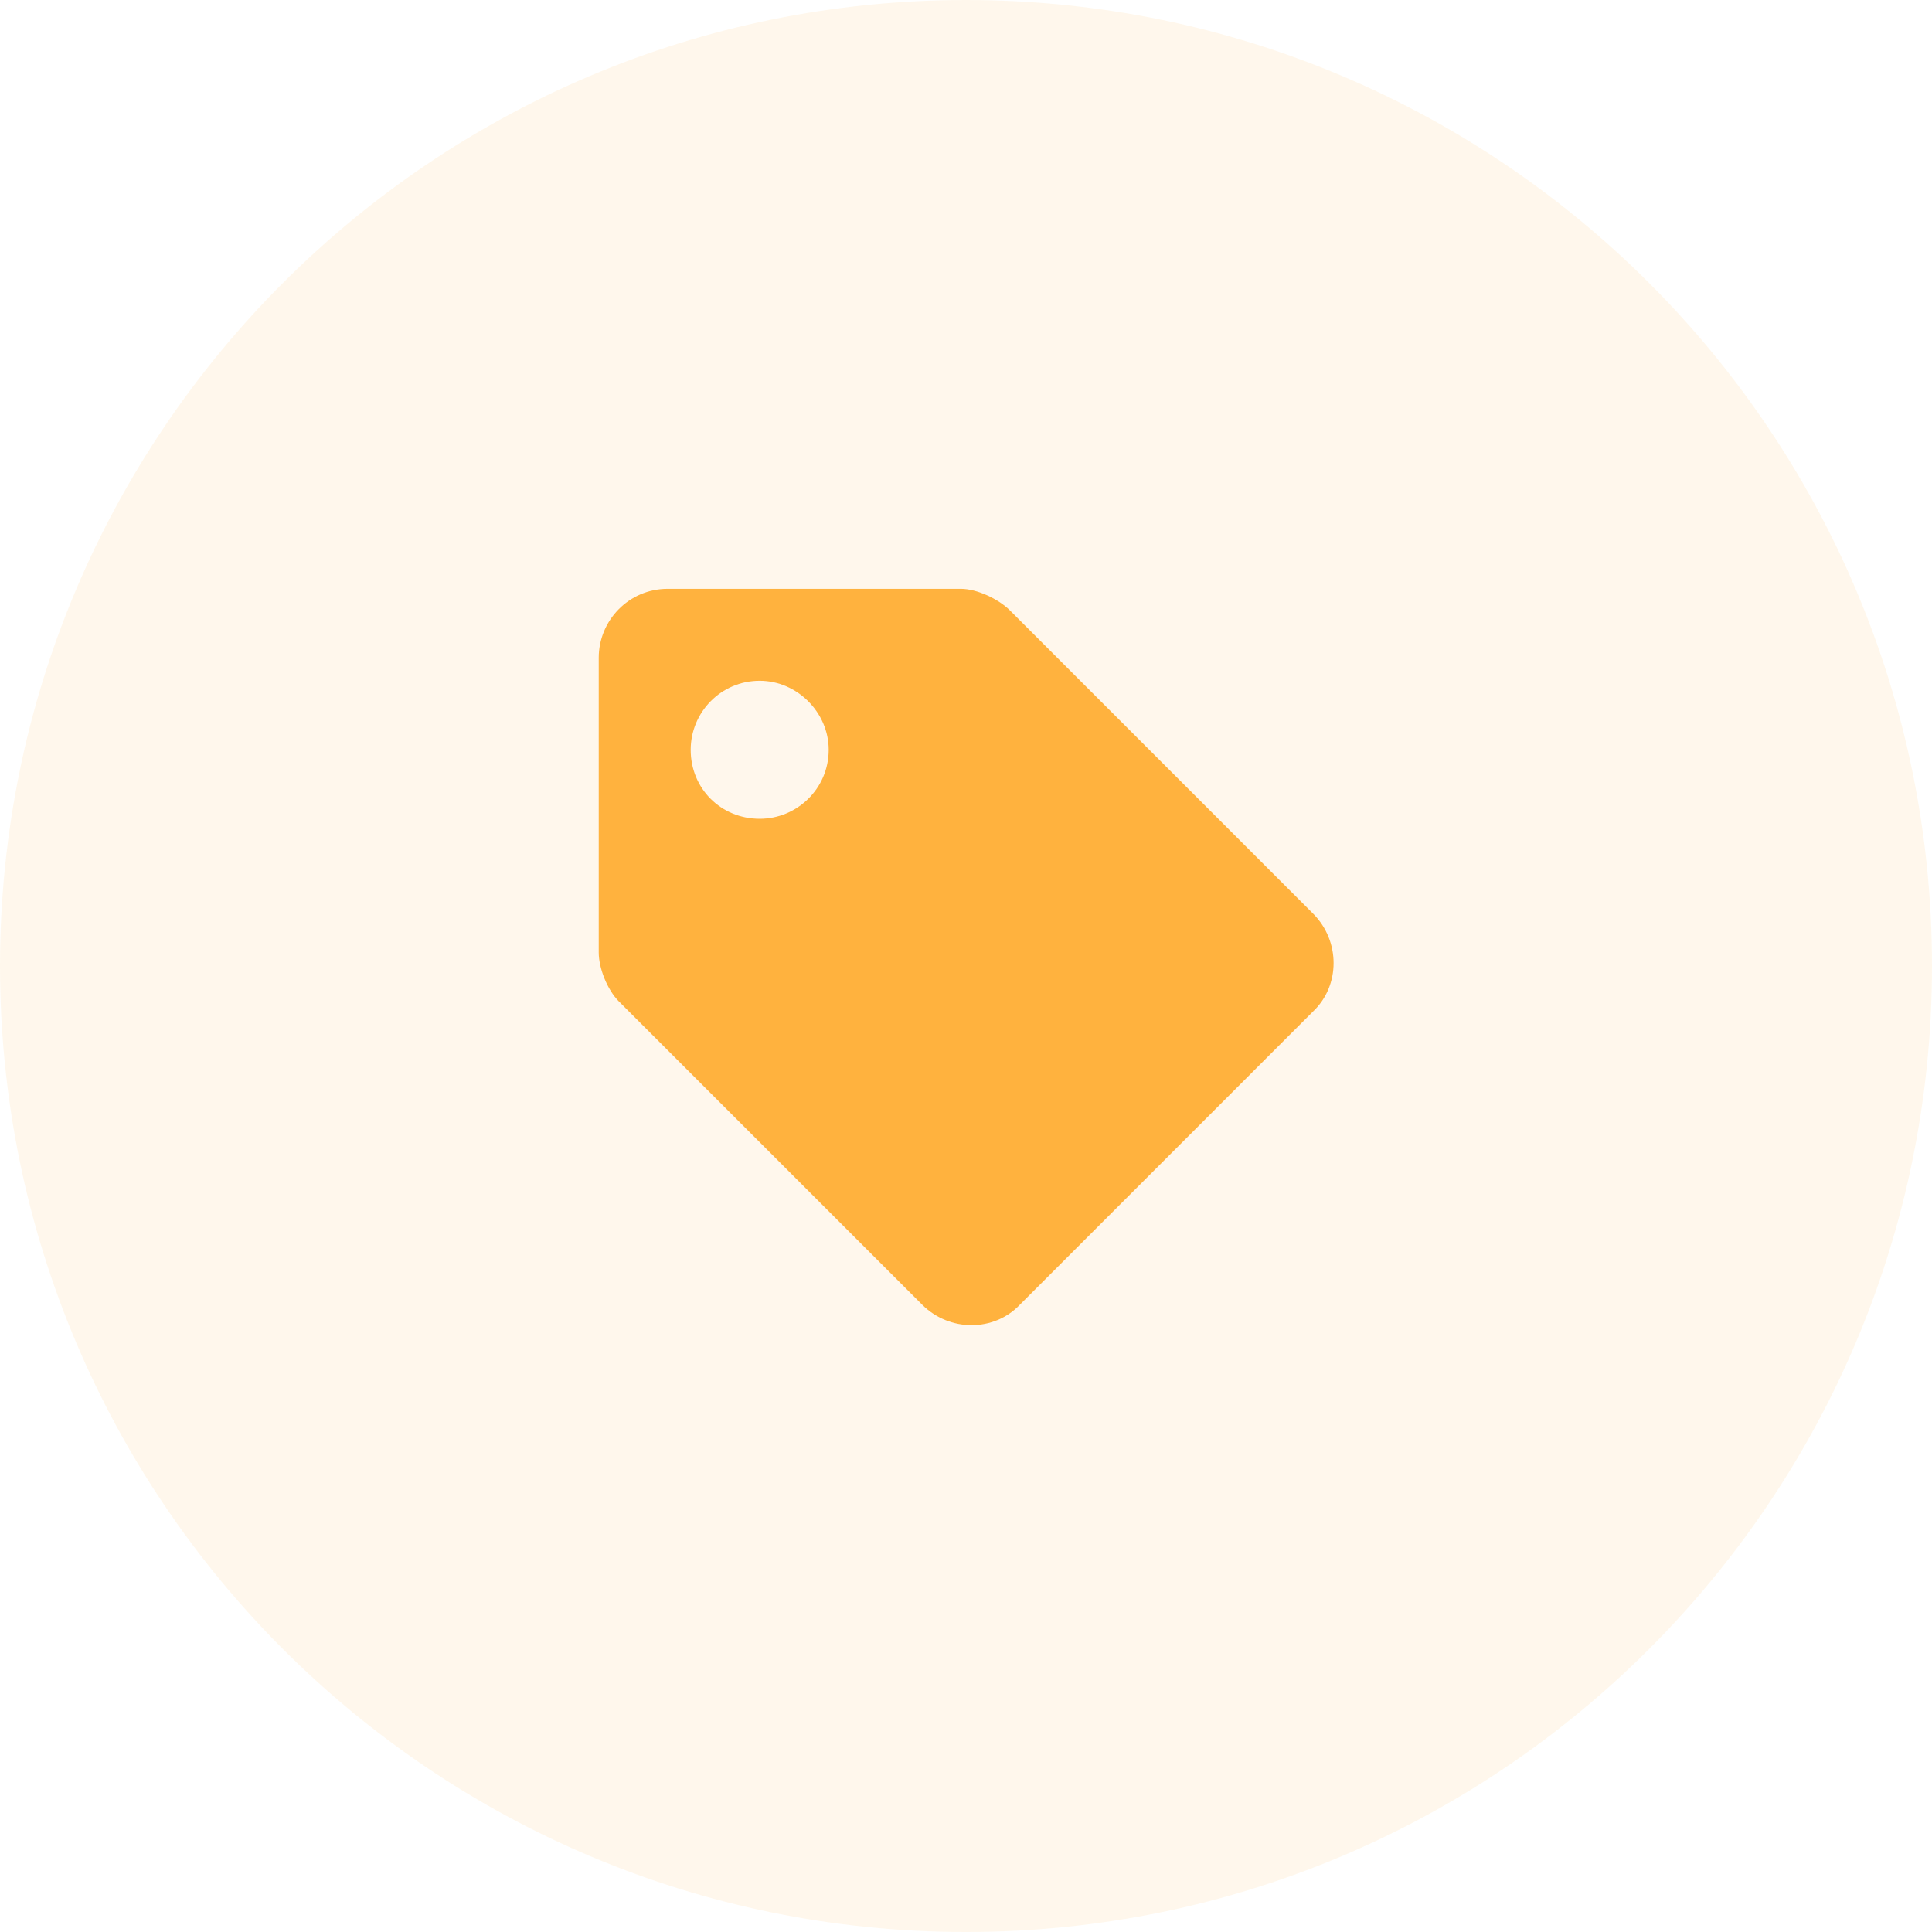
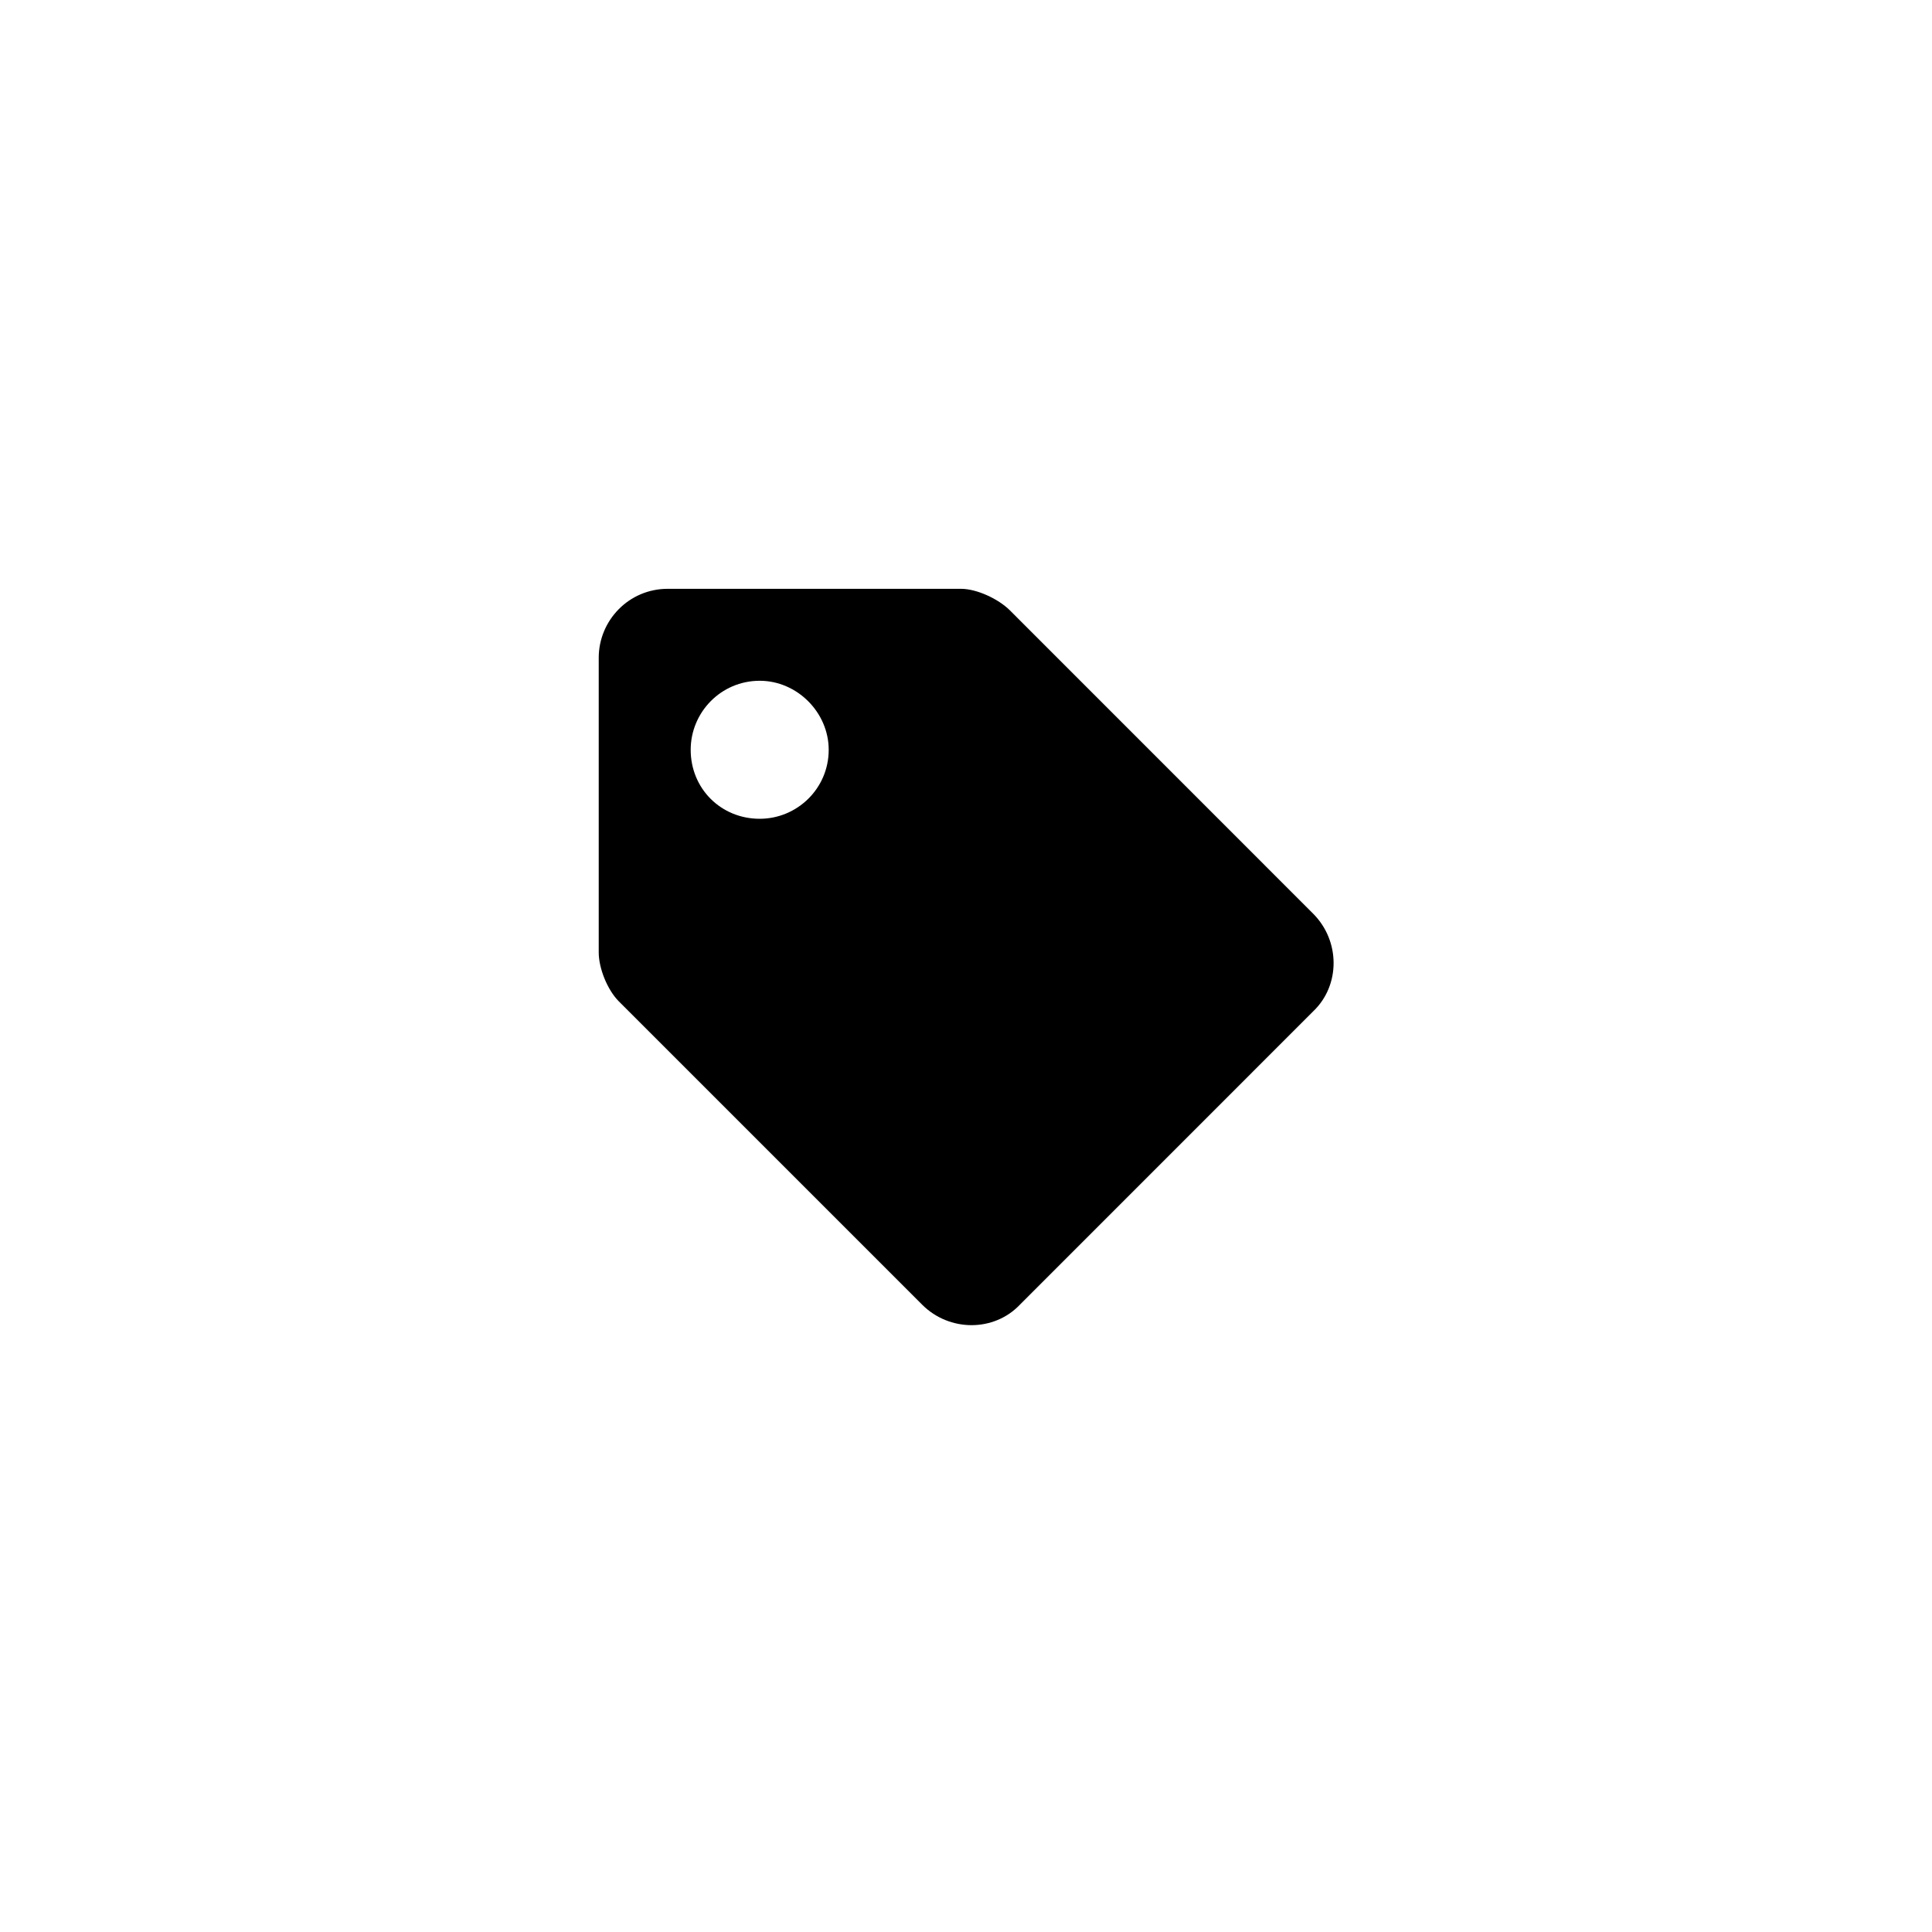
<svg xmlns="http://www.w3.org/2000/svg" width="30" height="30" viewBox="0 0 30 30" fill="none">
-   <rect opacity="0.1" width="30" height="30" rx="15" fill="#FFB23E" />
-   <path d="M9.297 14.79C9.297 15.035 9.431 15.37 9.609 15.549L14.319 20.259C14.743 20.683 15.435 20.683 15.837 20.259L20.39 15.705C20.814 15.303 20.814 14.611 20.39 14.187L15.681 9.477C15.502 9.299 15.167 9.143 14.922 9.143H10.368C9.765 9.143 9.297 9.634 9.297 10.214V14.79ZM11.797 10.571C12.377 10.571 12.868 11.062 12.868 11.643C12.868 12.245 12.377 12.714 11.797 12.714C11.194 12.714 10.725 12.245 10.725 11.643C10.725 11.062 11.194 10.571 11.797 10.571Z" fill="#FFB23E" />
+   <rect opacity="0.1" width="30" height="30" rx="15" />
+   <path d="M9.297 14.79C9.297 15.035 9.431 15.37 9.609 15.549L14.319 20.259C14.743 20.683 15.435 20.683 15.837 20.259L20.39 15.705C20.814 15.303 20.814 14.611 20.39 14.187L15.681 9.477C15.502 9.299 15.167 9.143 14.922 9.143H10.368C9.765 9.143 9.297 9.634 9.297 10.214V14.79ZM11.797 10.571C12.377 10.571 12.868 11.062 12.868 11.643C12.868 12.245 12.377 12.714 11.797 12.714C11.194 12.714 10.725 12.245 10.725 11.643C10.725 11.062 11.194 10.571 11.797 10.571Z" fill="#000000" />
</svg>
